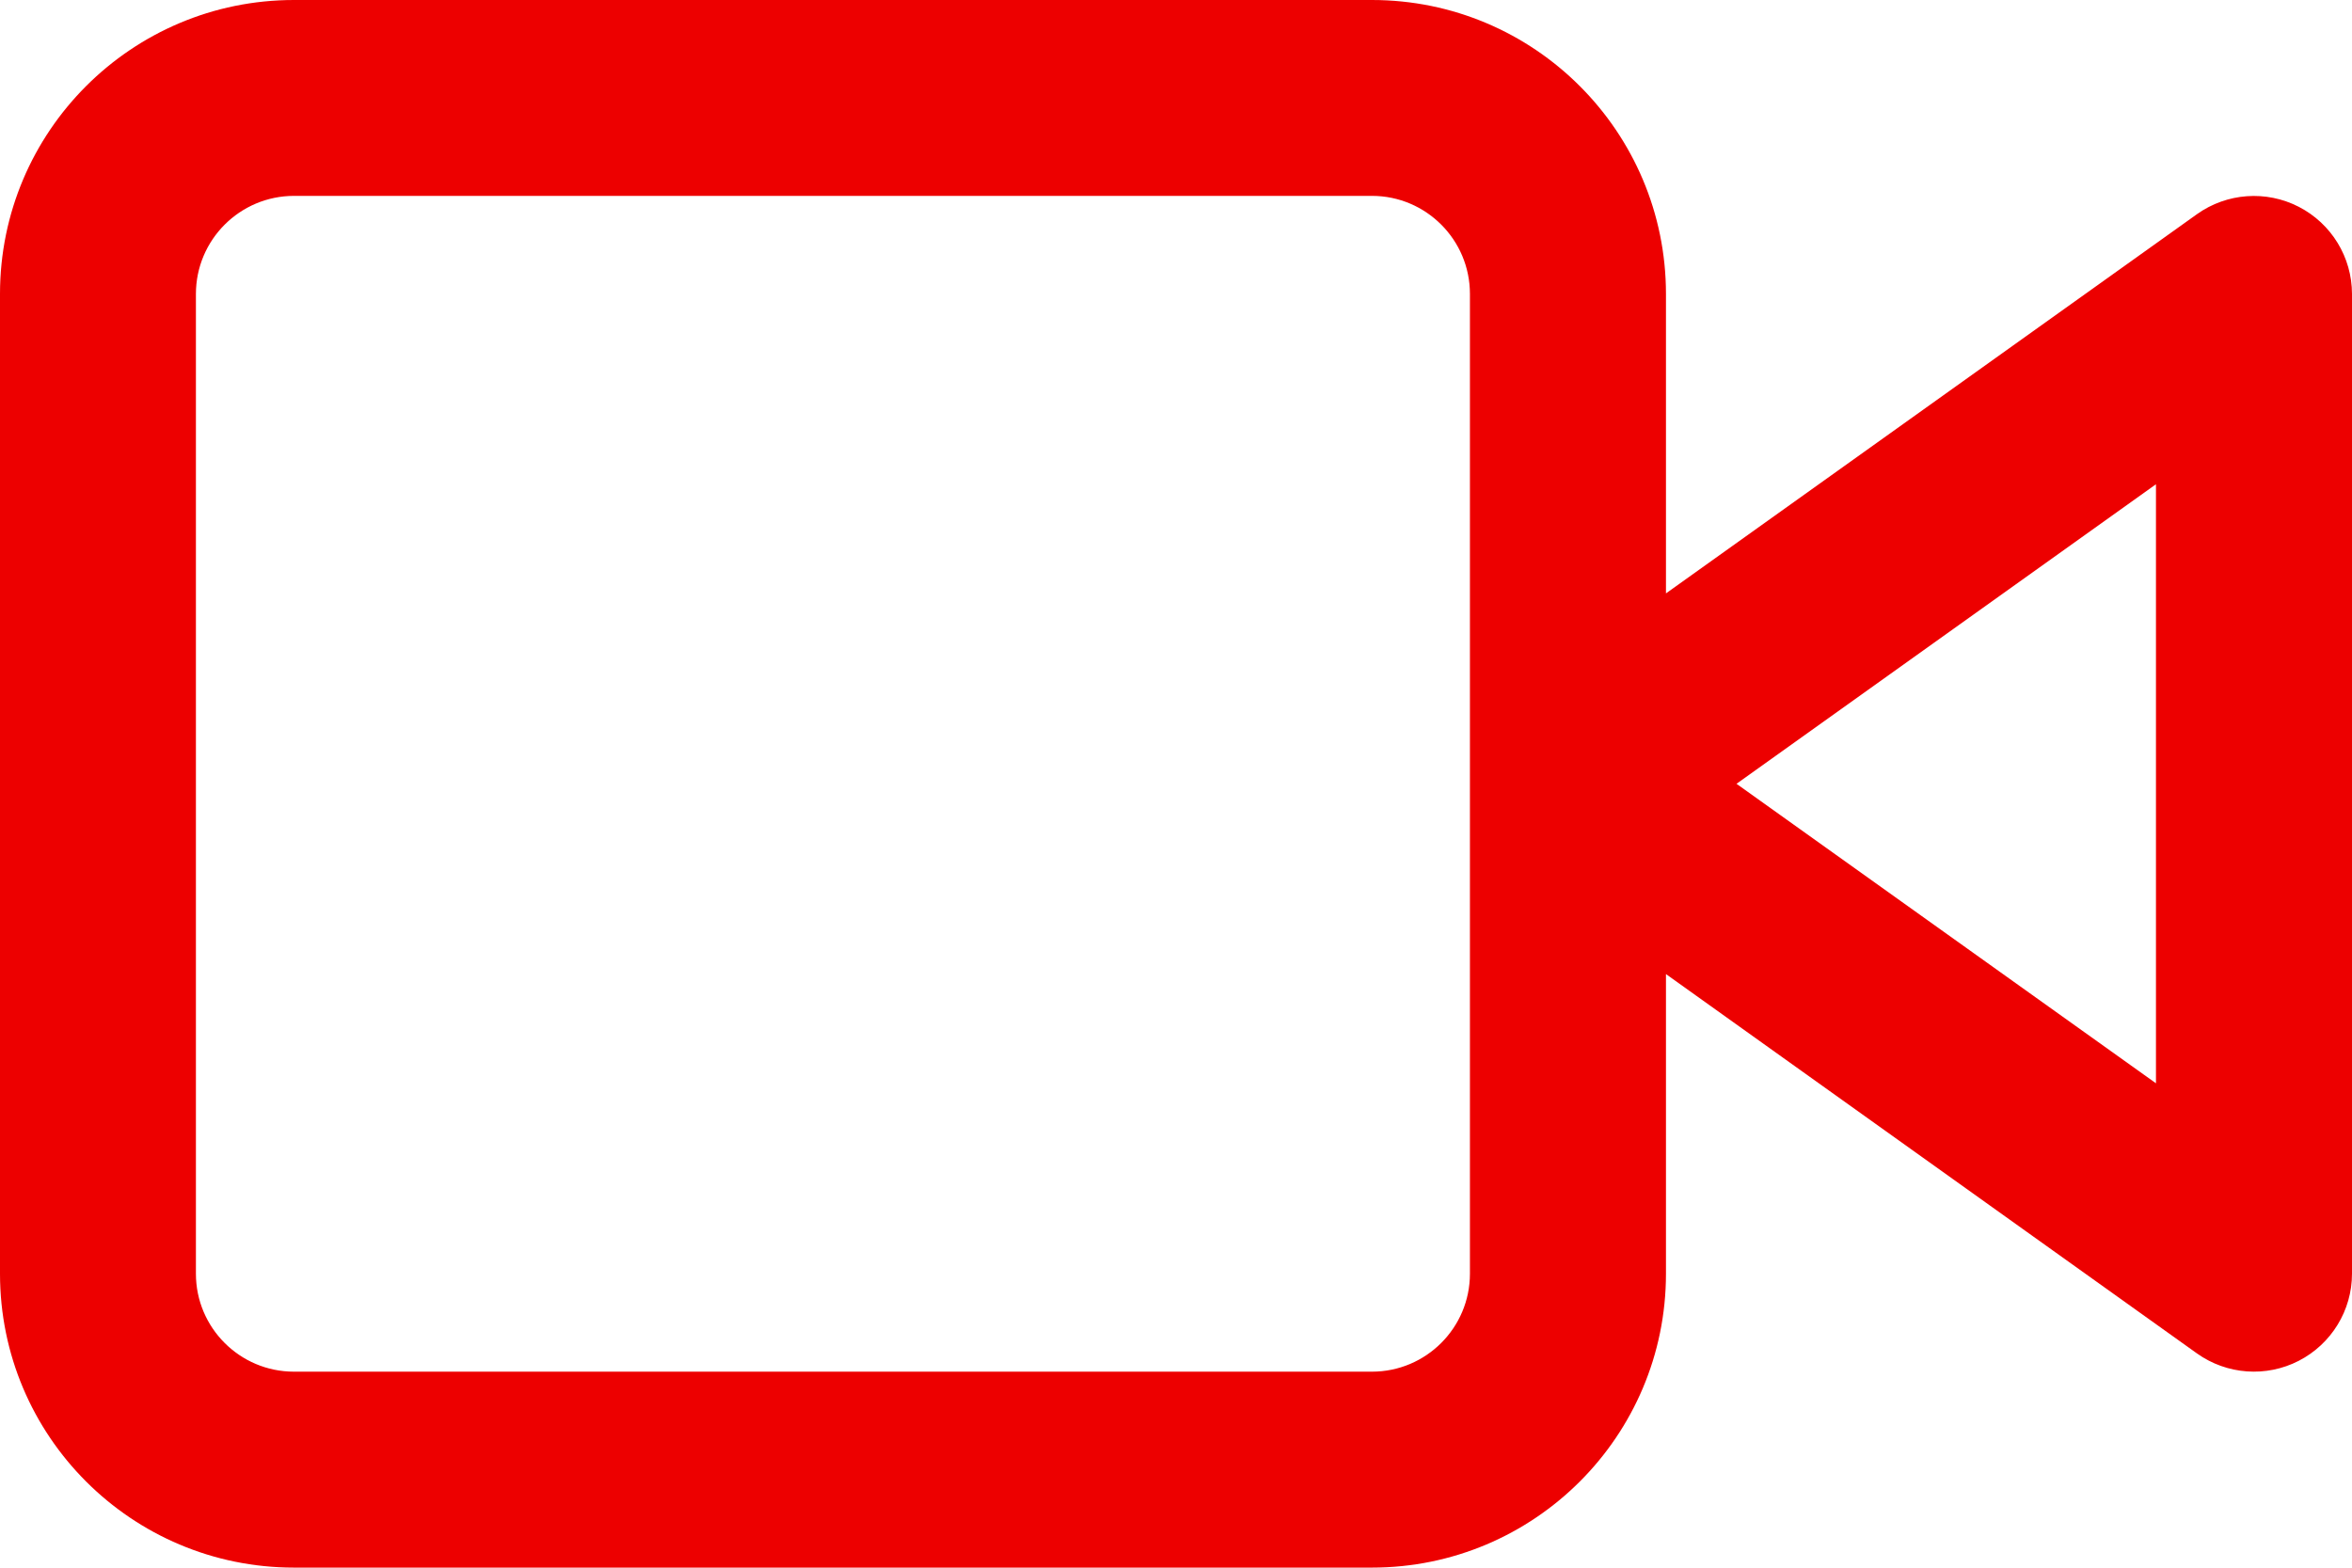
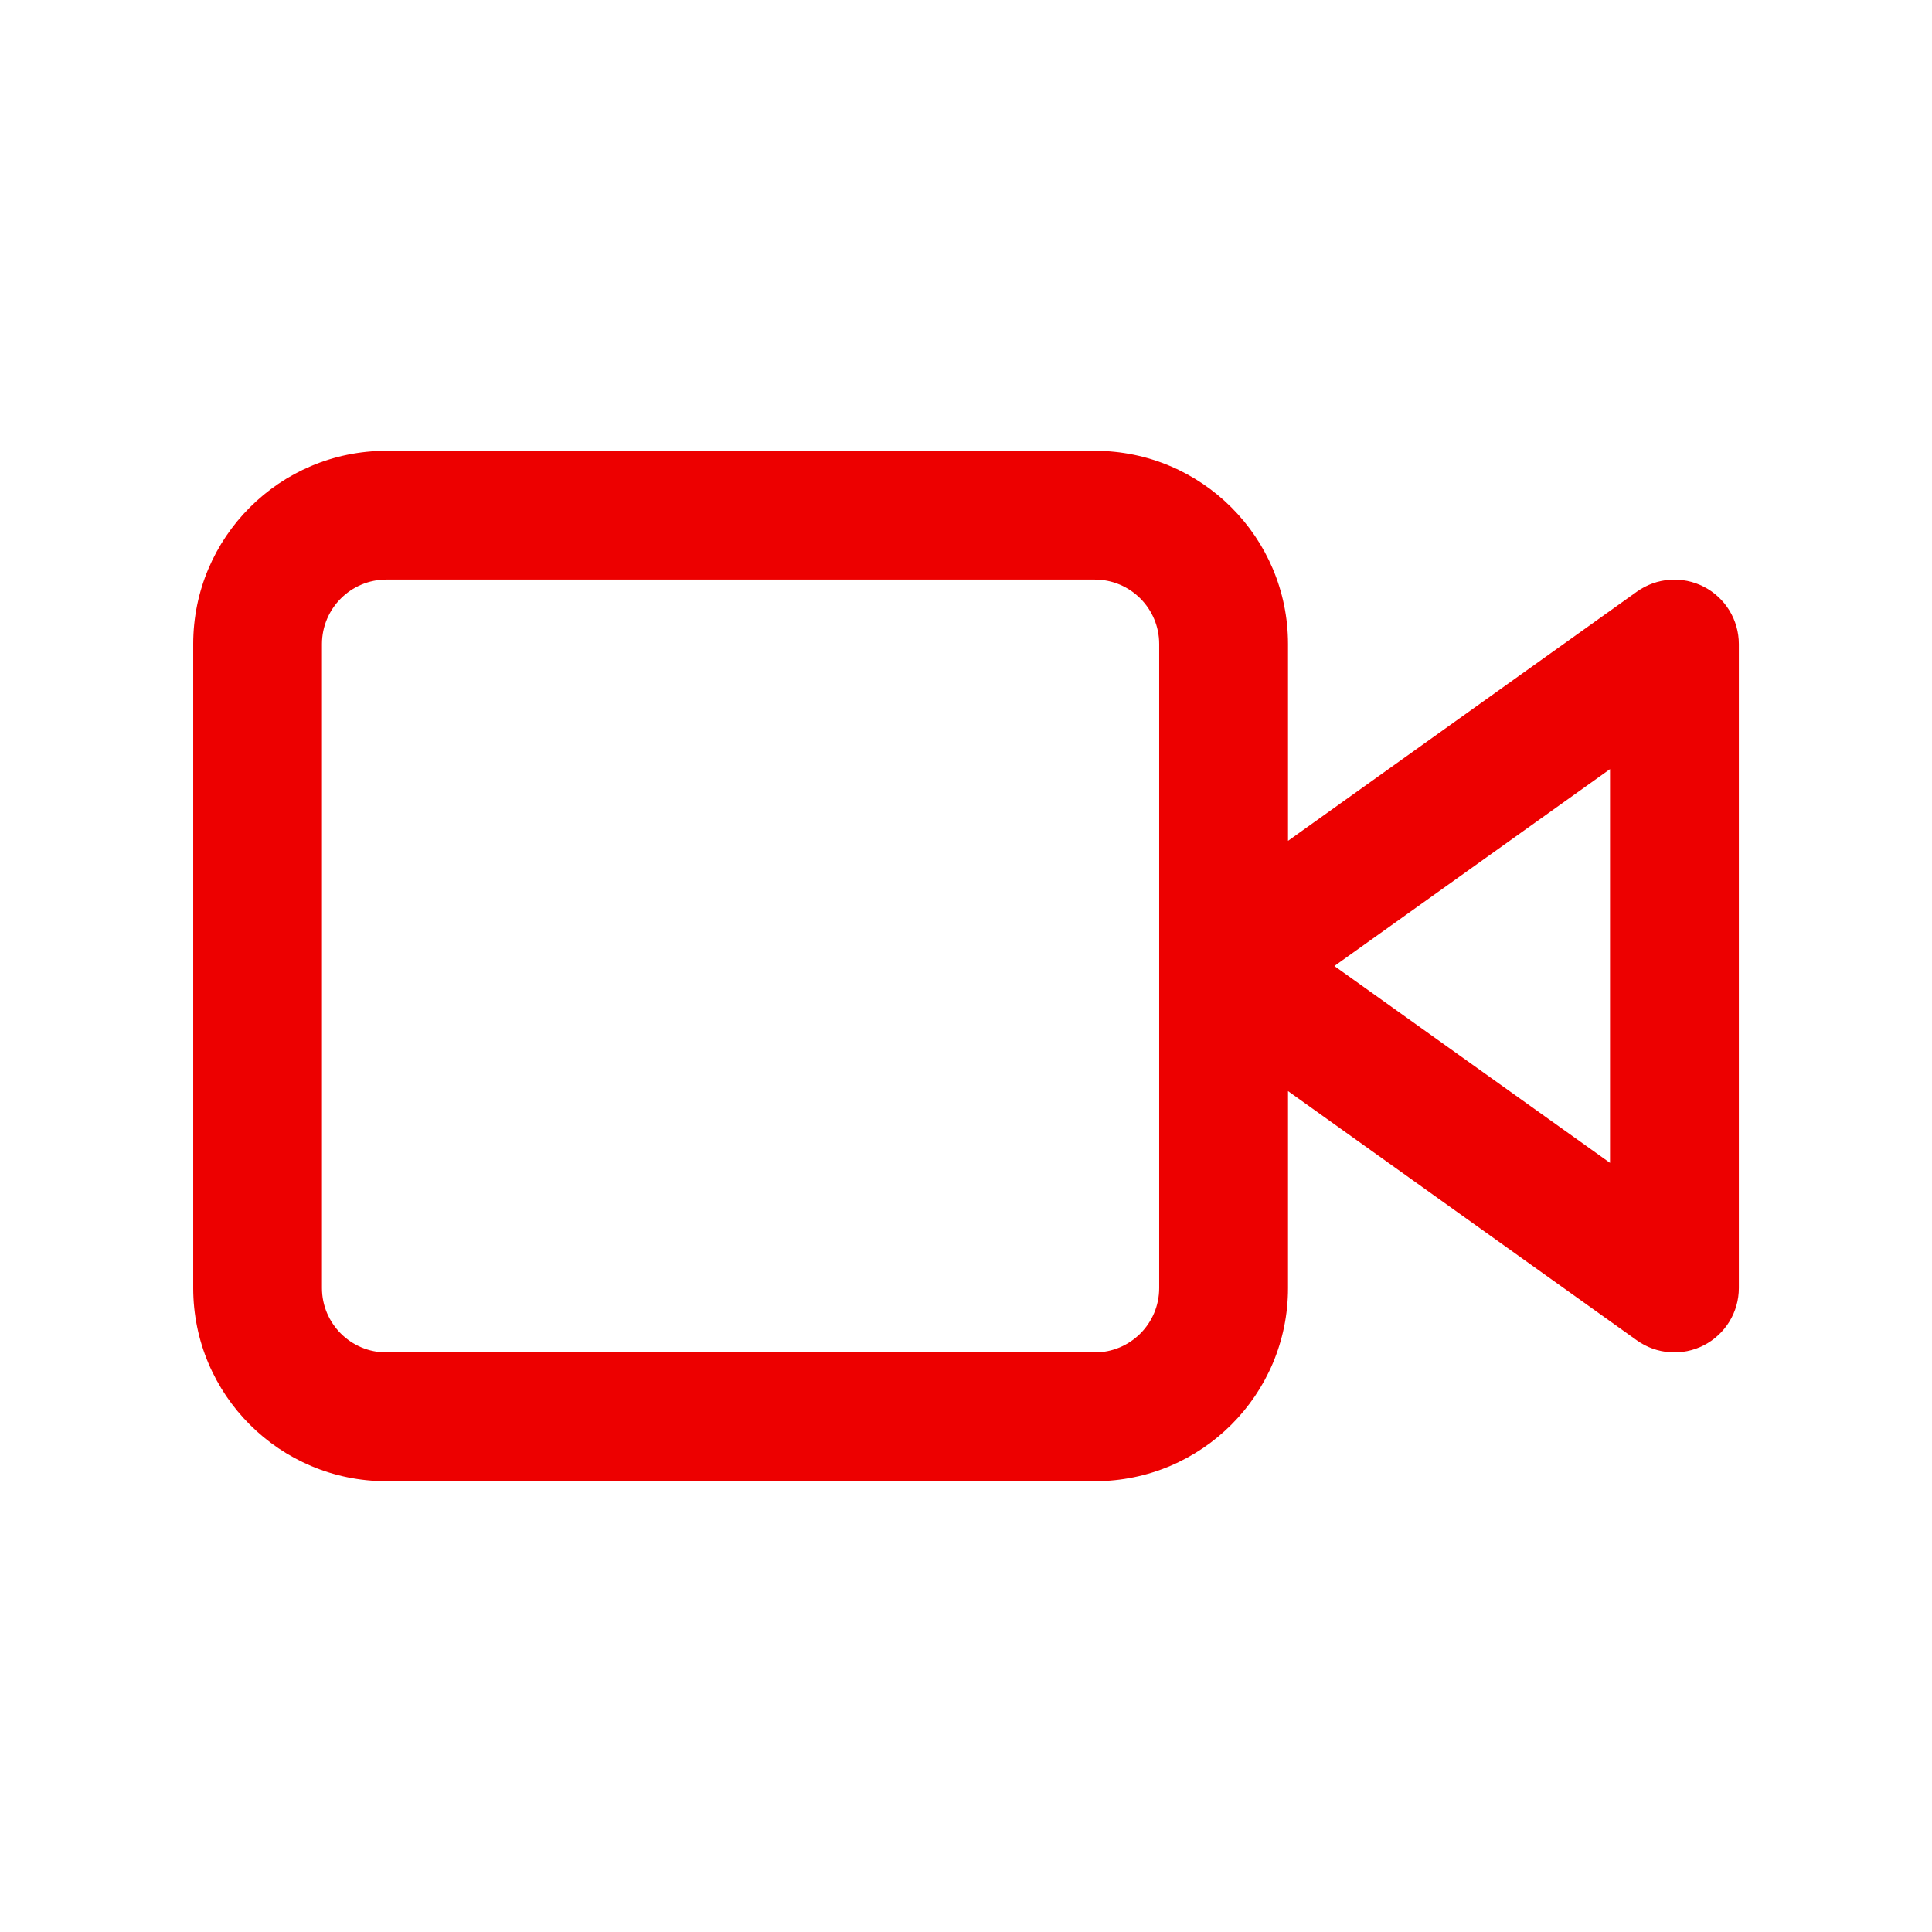
- <svg xmlns="http://www.w3.org/2000/svg" preserveAspectRatio="none" overflow="visible" style="display: block;" width="38.309" height="25.538" viewBox="0 0 38.309 25.538" fill="none">
-   <path id="Union" d="M22.346 0C24.99 0 27.134 2.144 27.135 4.788V9.667L35.784 3.489C36.271 3.142 36.911 3.096 37.442 3.369C37.974 3.643 38.308 4.19 38.309 4.788V20.75C38.309 21.348 37.974 21.895 37.442 22.169C36.911 22.442 36.271 22.396 35.784 22.049L27.135 15.869V20.75C27.135 23.395 24.99 25.538 22.346 25.538H4.788C2.144 25.538 6.70062e-05 23.395 0 20.75V4.788C0 2.144 2.144 0 4.788 0H22.346ZM4.788 3.191C3.907 3.192 3.192 3.907 3.191 4.788V20.75C3.191 21.631 3.907 22.346 4.788 22.346H22.346C23.227 22.346 23.942 21.631 23.942 20.75V4.788C23.942 3.907 23.227 3.191 22.346 3.191H4.788ZM28.284 12.769L35.116 17.648V7.889L28.284 12.769Z" fill="#ED0000" />
+ <svg xmlns="http://www.w3.org/2000/svg" width="38.308" height="38.308" viewBox="0 0 38.308 38.308" fill="none">
+   <g transform="translate(3.831 8.939) scale(0.8)">
+     <path id="Union" d="M22.346 0C24.99 0 27.134 2.144 27.135 4.788V9.667L35.784 3.489C36.271 3.142 36.911 3.096 37.442 3.369C37.974 3.643 38.308 4.19 38.309 4.788V20.75C38.309 21.348 37.974 21.895 37.442 22.169C36.911 22.442 36.271 22.396 35.784 22.049L27.135 15.869V20.75C27.135 23.395 24.99 25.538 22.346 25.538H4.788C2.144 25.538 6.70062e-05 23.395 0 20.75V4.788C0 2.144 2.144 0 4.788 0H22.346ZM4.788 3.191C3.907 3.192 3.192 3.907 3.191 4.788V20.75C3.191 21.631 3.907 22.346 4.788 22.346H22.346C23.227 22.346 23.942 21.631 23.942 20.75V4.788C23.942 3.907 23.227 3.191 22.346 3.191H4.788ZM28.284 12.769L35.116 17.648V7.889L28.284 12.769Z" fill="#ED0000" />
+   </g>
</svg>
